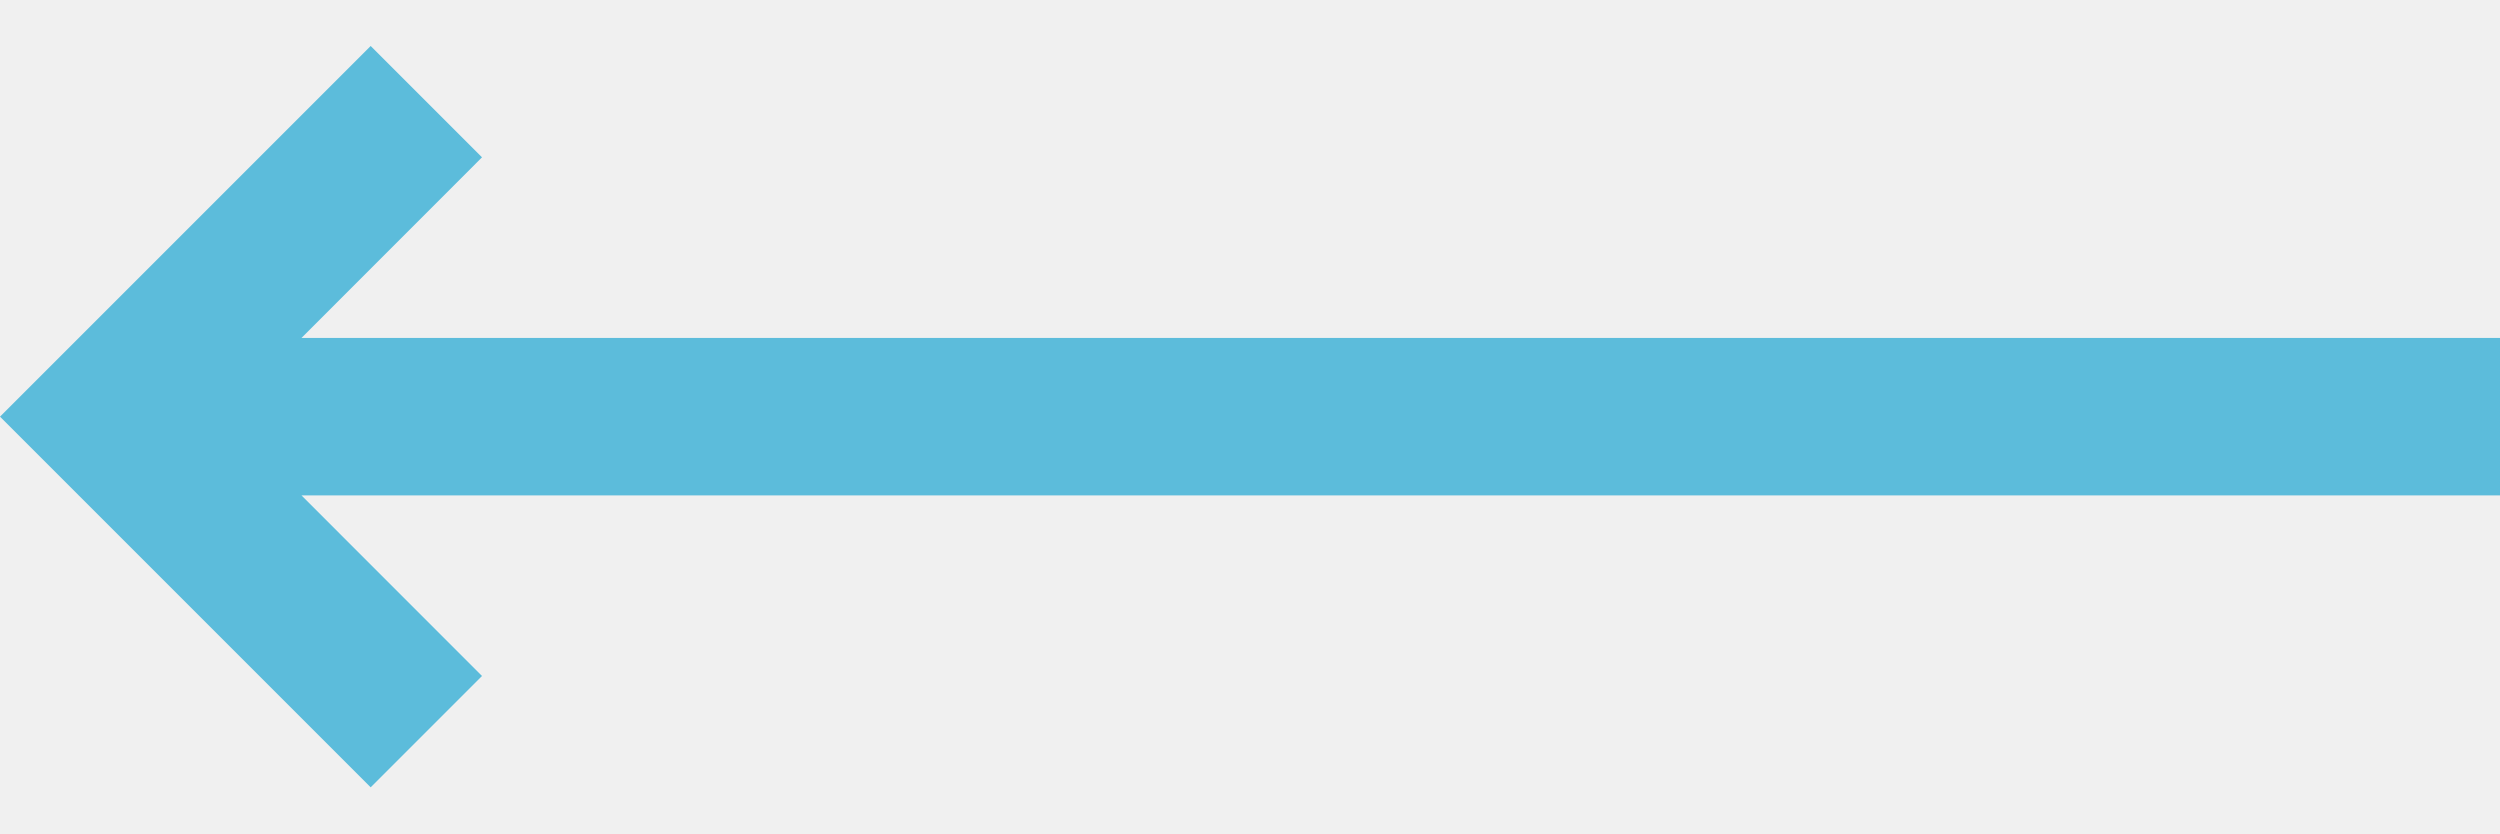
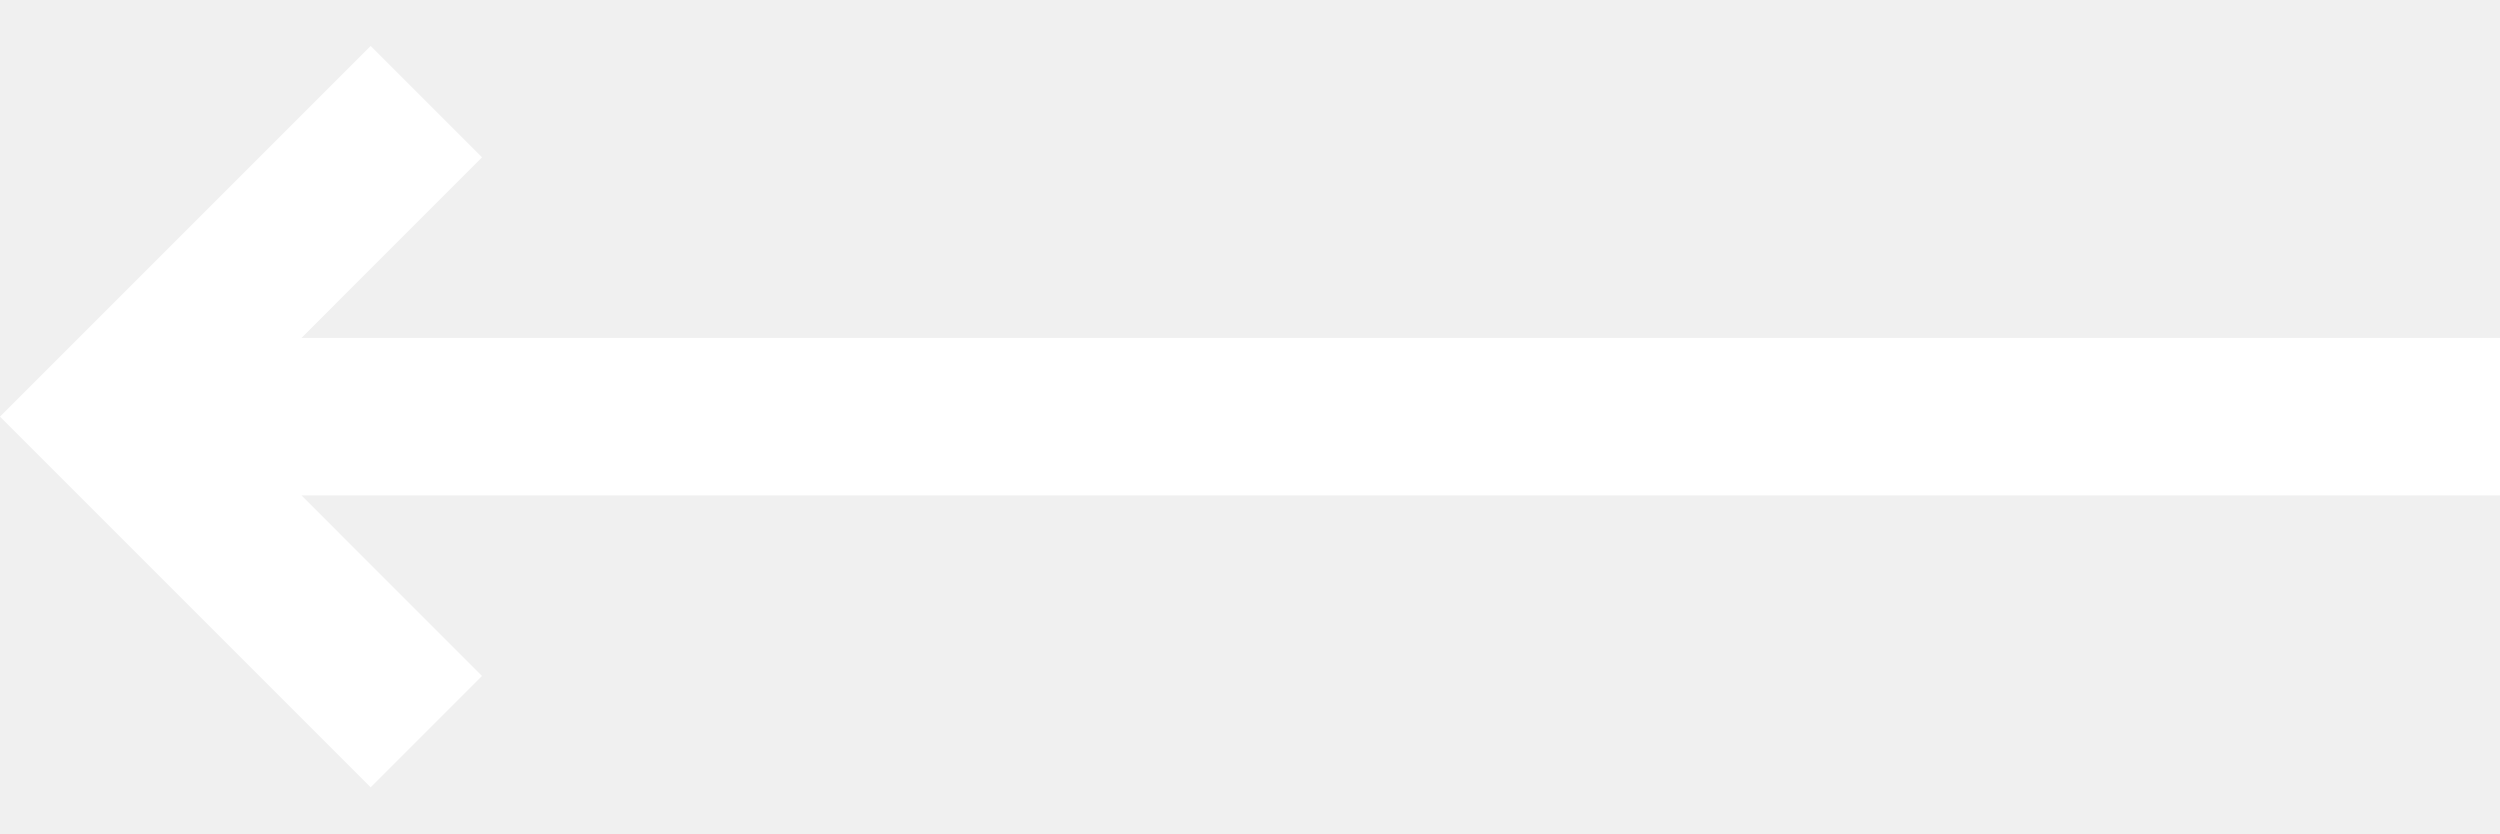
- <svg xmlns="http://www.w3.org/2000/svg" width="30" height="10" viewBox="0 0 30 10" fill="none">
-   <path d="M4.448 0.552L-1.9443e-07 5L4.448 9.448L5.784 8.112L3.618 5.945L30 5.945L30 4.055L3.618 4.055L5.784 1.888L4.448 0.552Z" fill="#5CBCDB" />
+ <svg xmlns="http://www.w3.org/2000/svg" width="30" height="10" viewBox="0 0 30 10" fill="#fff">
+   <path d="M4.448 0.552L-1.9443e-07 5L4.448 9.448L5.784 8.112L3.618 5.945L30 5.945L30 4.055L3.618 4.055L5.784 1.888L4.448 0.552Z" fill="#fff" />
</svg>
